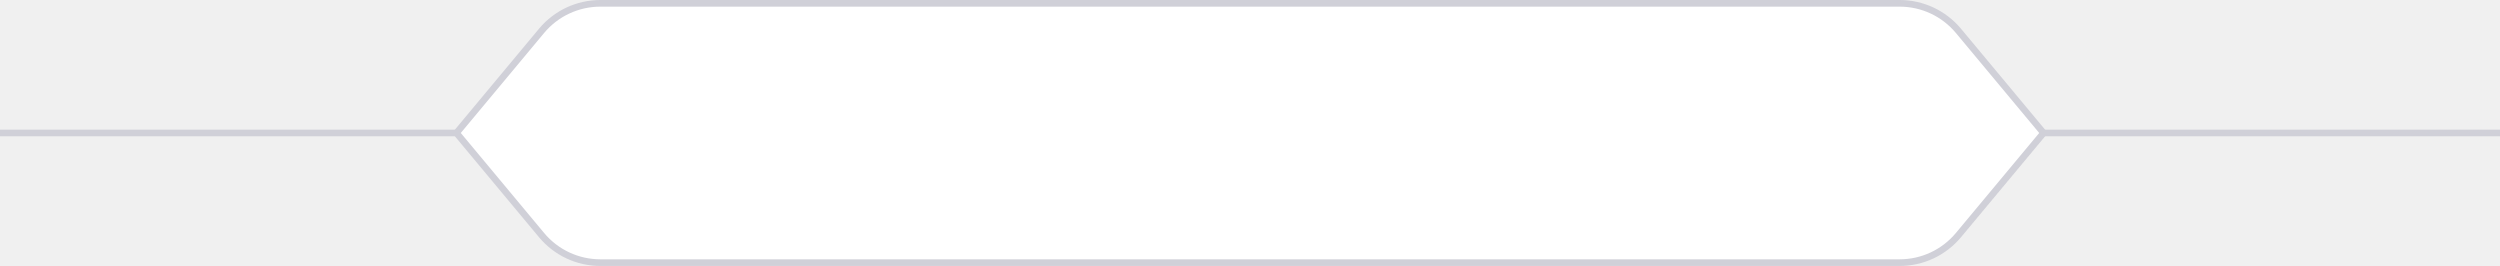
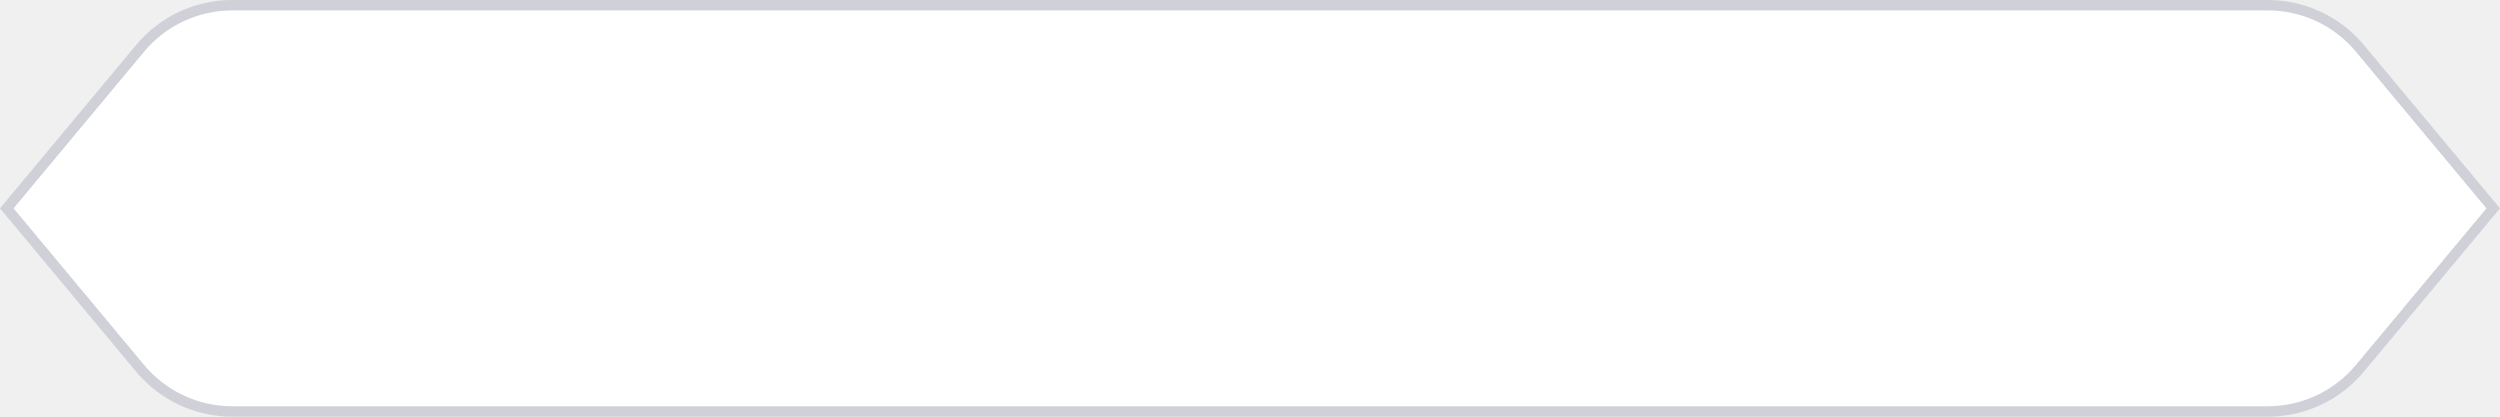
- <svg xmlns="http://www.w3.org/2000/svg" width="376" height="40" viewBox="0 0 376 40" fill="none">
-   <path d="M69 20H0" stroke="#D0D0D8" />
-   <path d="M376 20H307" stroke="#D0D0D8" />
-   <path d="M81.453 4.638C83.638 2.016 86.874 0.5 90.287 0.5H285.713C289.126 0.5 292.362 2.016 294.547 4.638L307.349 20L294.547 35.362C292.362 37.984 289.126 39.5 285.713 39.5H90.287C86.874 39.5 83.638 37.984 81.453 35.362L68.651 20L81.453 4.638Z" fill="white" stroke="#D0D0D8" />
+ <svg xmlns="http://www.w3.org/2000/svg" width="240" height="40" viewBox="0 0 240 40" fill="none">
+   <path d="M13.453 4.638C15.638 2.016 18.874 0.5 22.287 0.5H217.713C221.126 0.5 224.362 2.016 226.547 4.638L239.349 20L226.547 35.362C224.362 37.984 221.126 39.5 217.713 39.5H22.287C18.874 39.5 15.638 37.984 13.453 35.362L0.651 20L13.453 4.638Z" fill="white" stroke="#D0D0D8" />
</svg>
